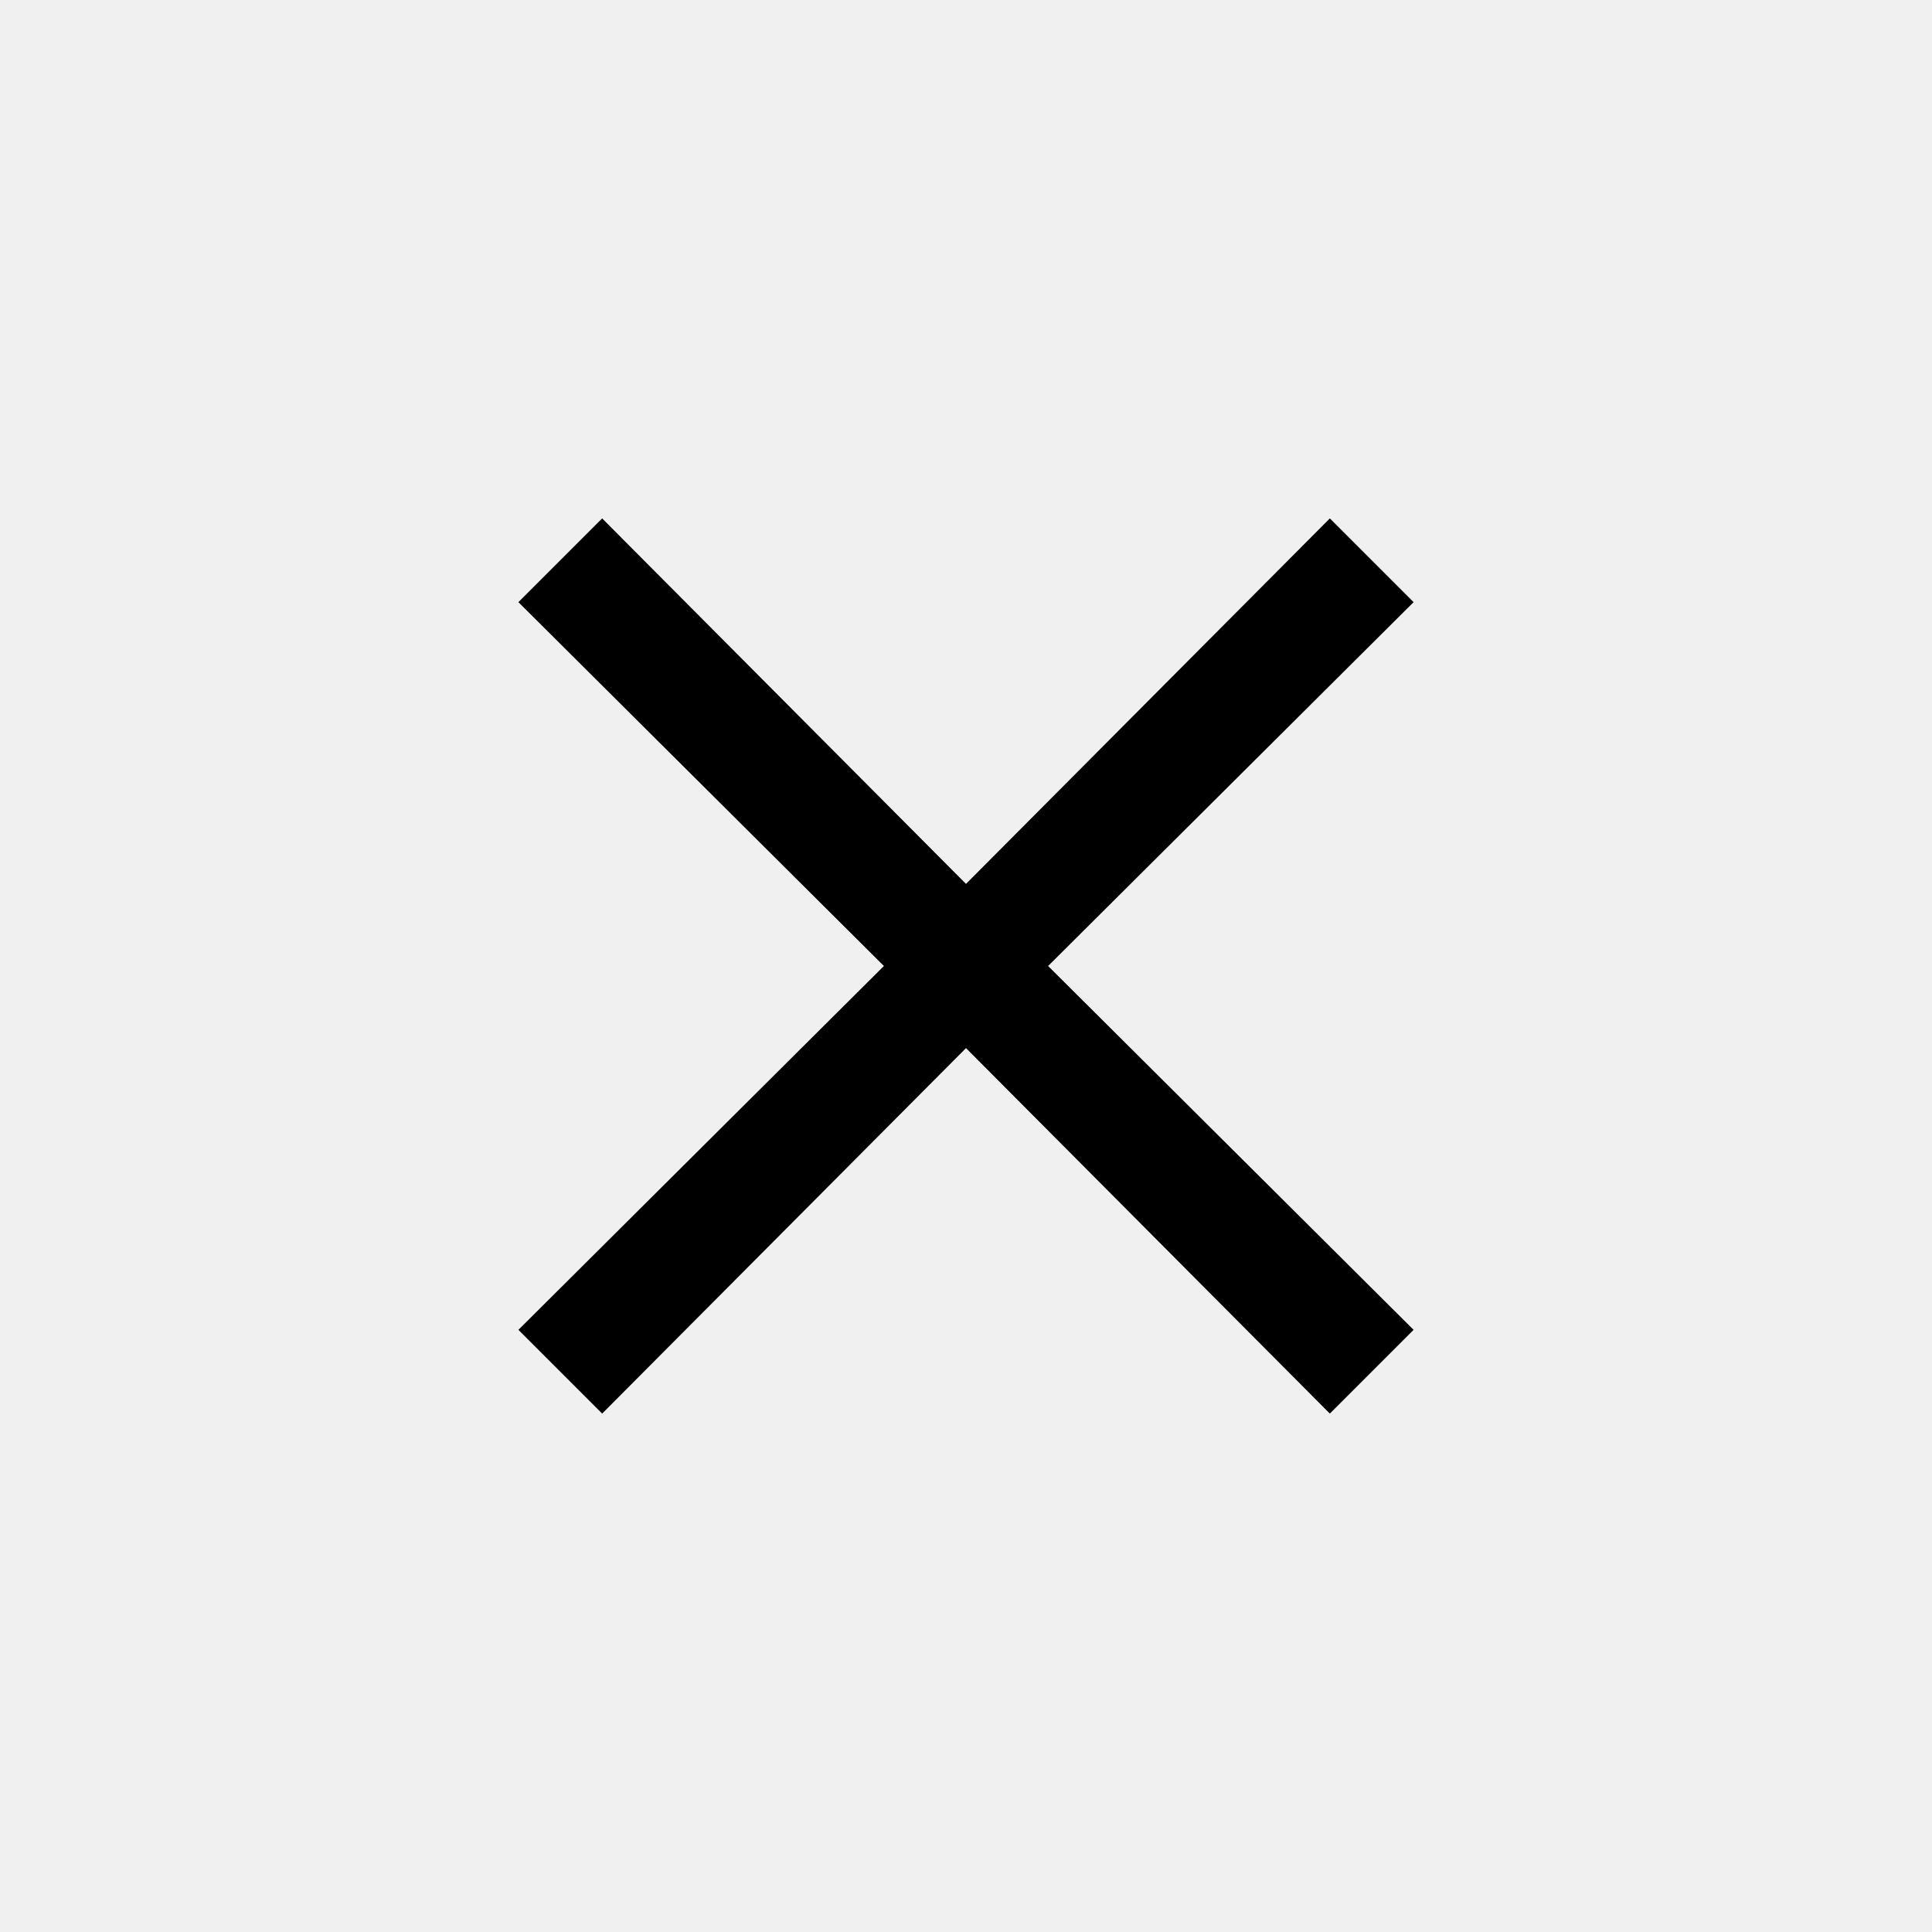
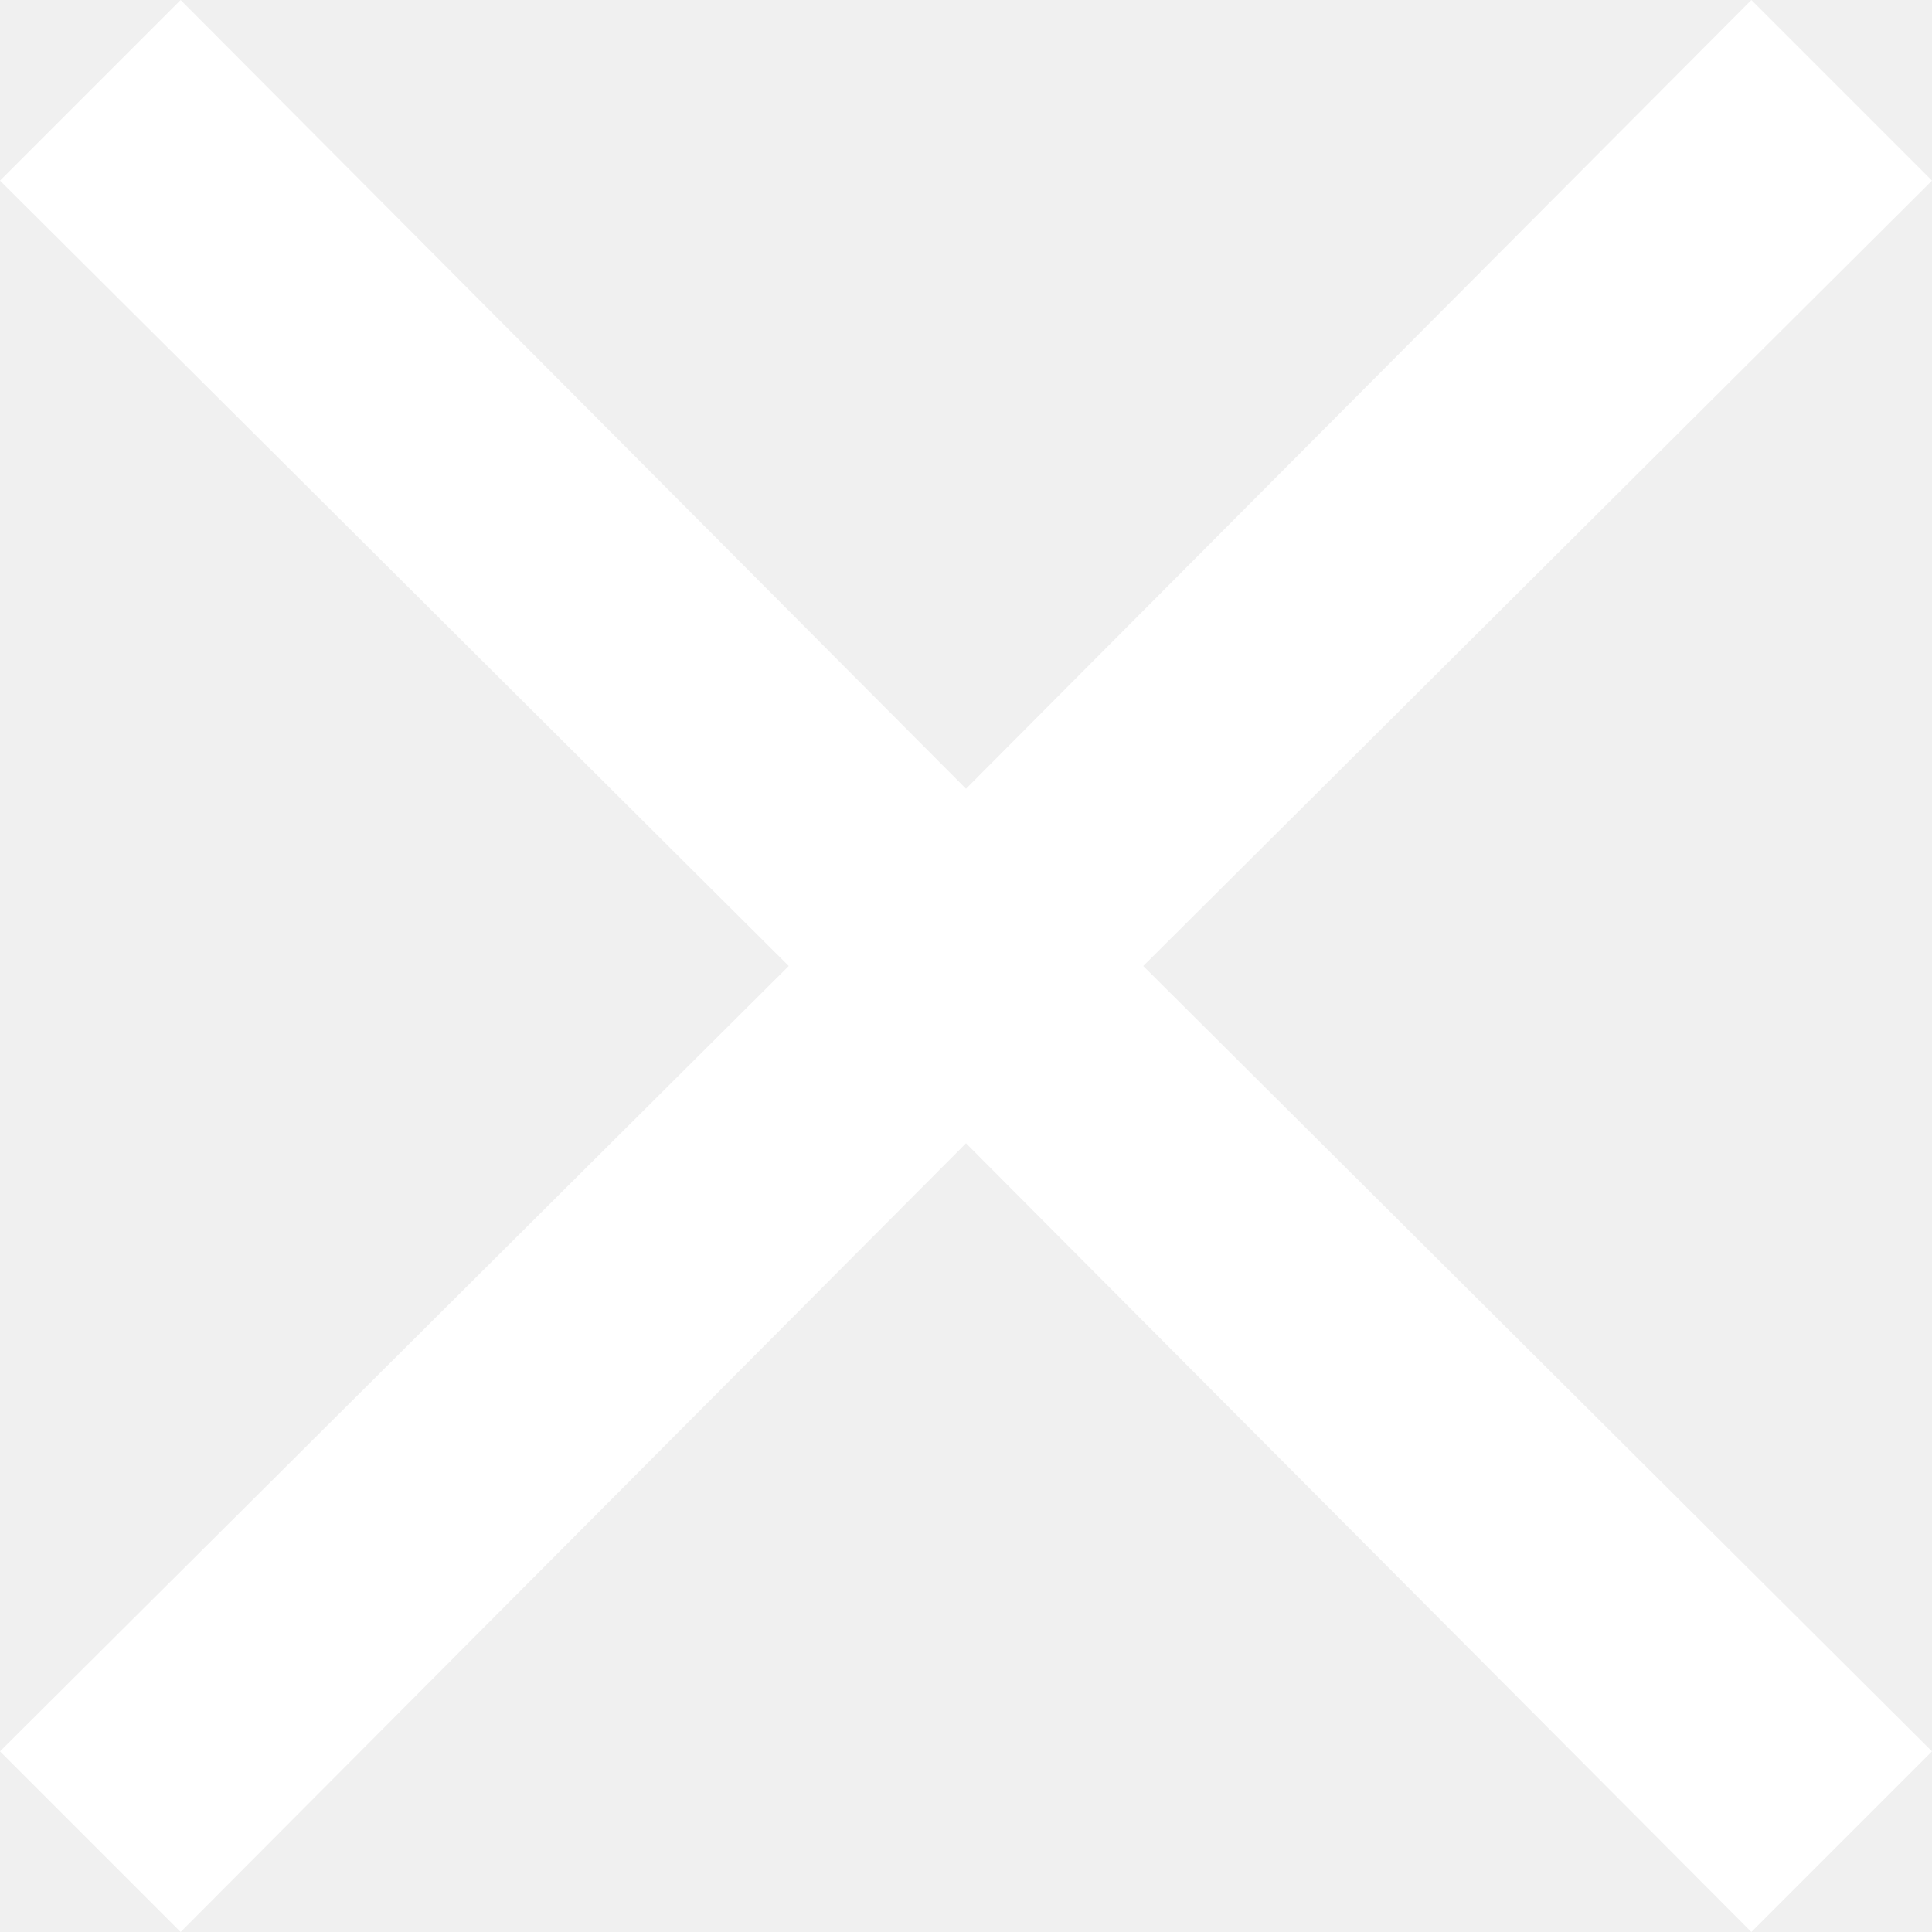
- <svg xmlns="http://www.w3.org/2000/svg" width="40" height="40" viewBox="0 0 40 40" fill="none">
-   <path d="M12.467 29.267L10.733 27.533L18.3 20L10.733 12.467L12.467 10.733L20 18.3L27.533 10.733L29.267 12.467L21.7 20L29.267 27.533L27.533 29.267L20 21.7L12.467 29.267Z" fill="currentColor" />
+ <svg xmlns="http://www.w3.org/2000/svg" width="16" height="16" viewBox="0 0 16 16" fill="none">
+   <path d="M1.496 16L0 14.504L6.532 8L0 1.496L1.496 0L8 6.532L14.504 0L16 1.496L9.468 8L16 14.504L14.504 16L8 9.468L1.496 16Z" fill="white" />
</svg>
